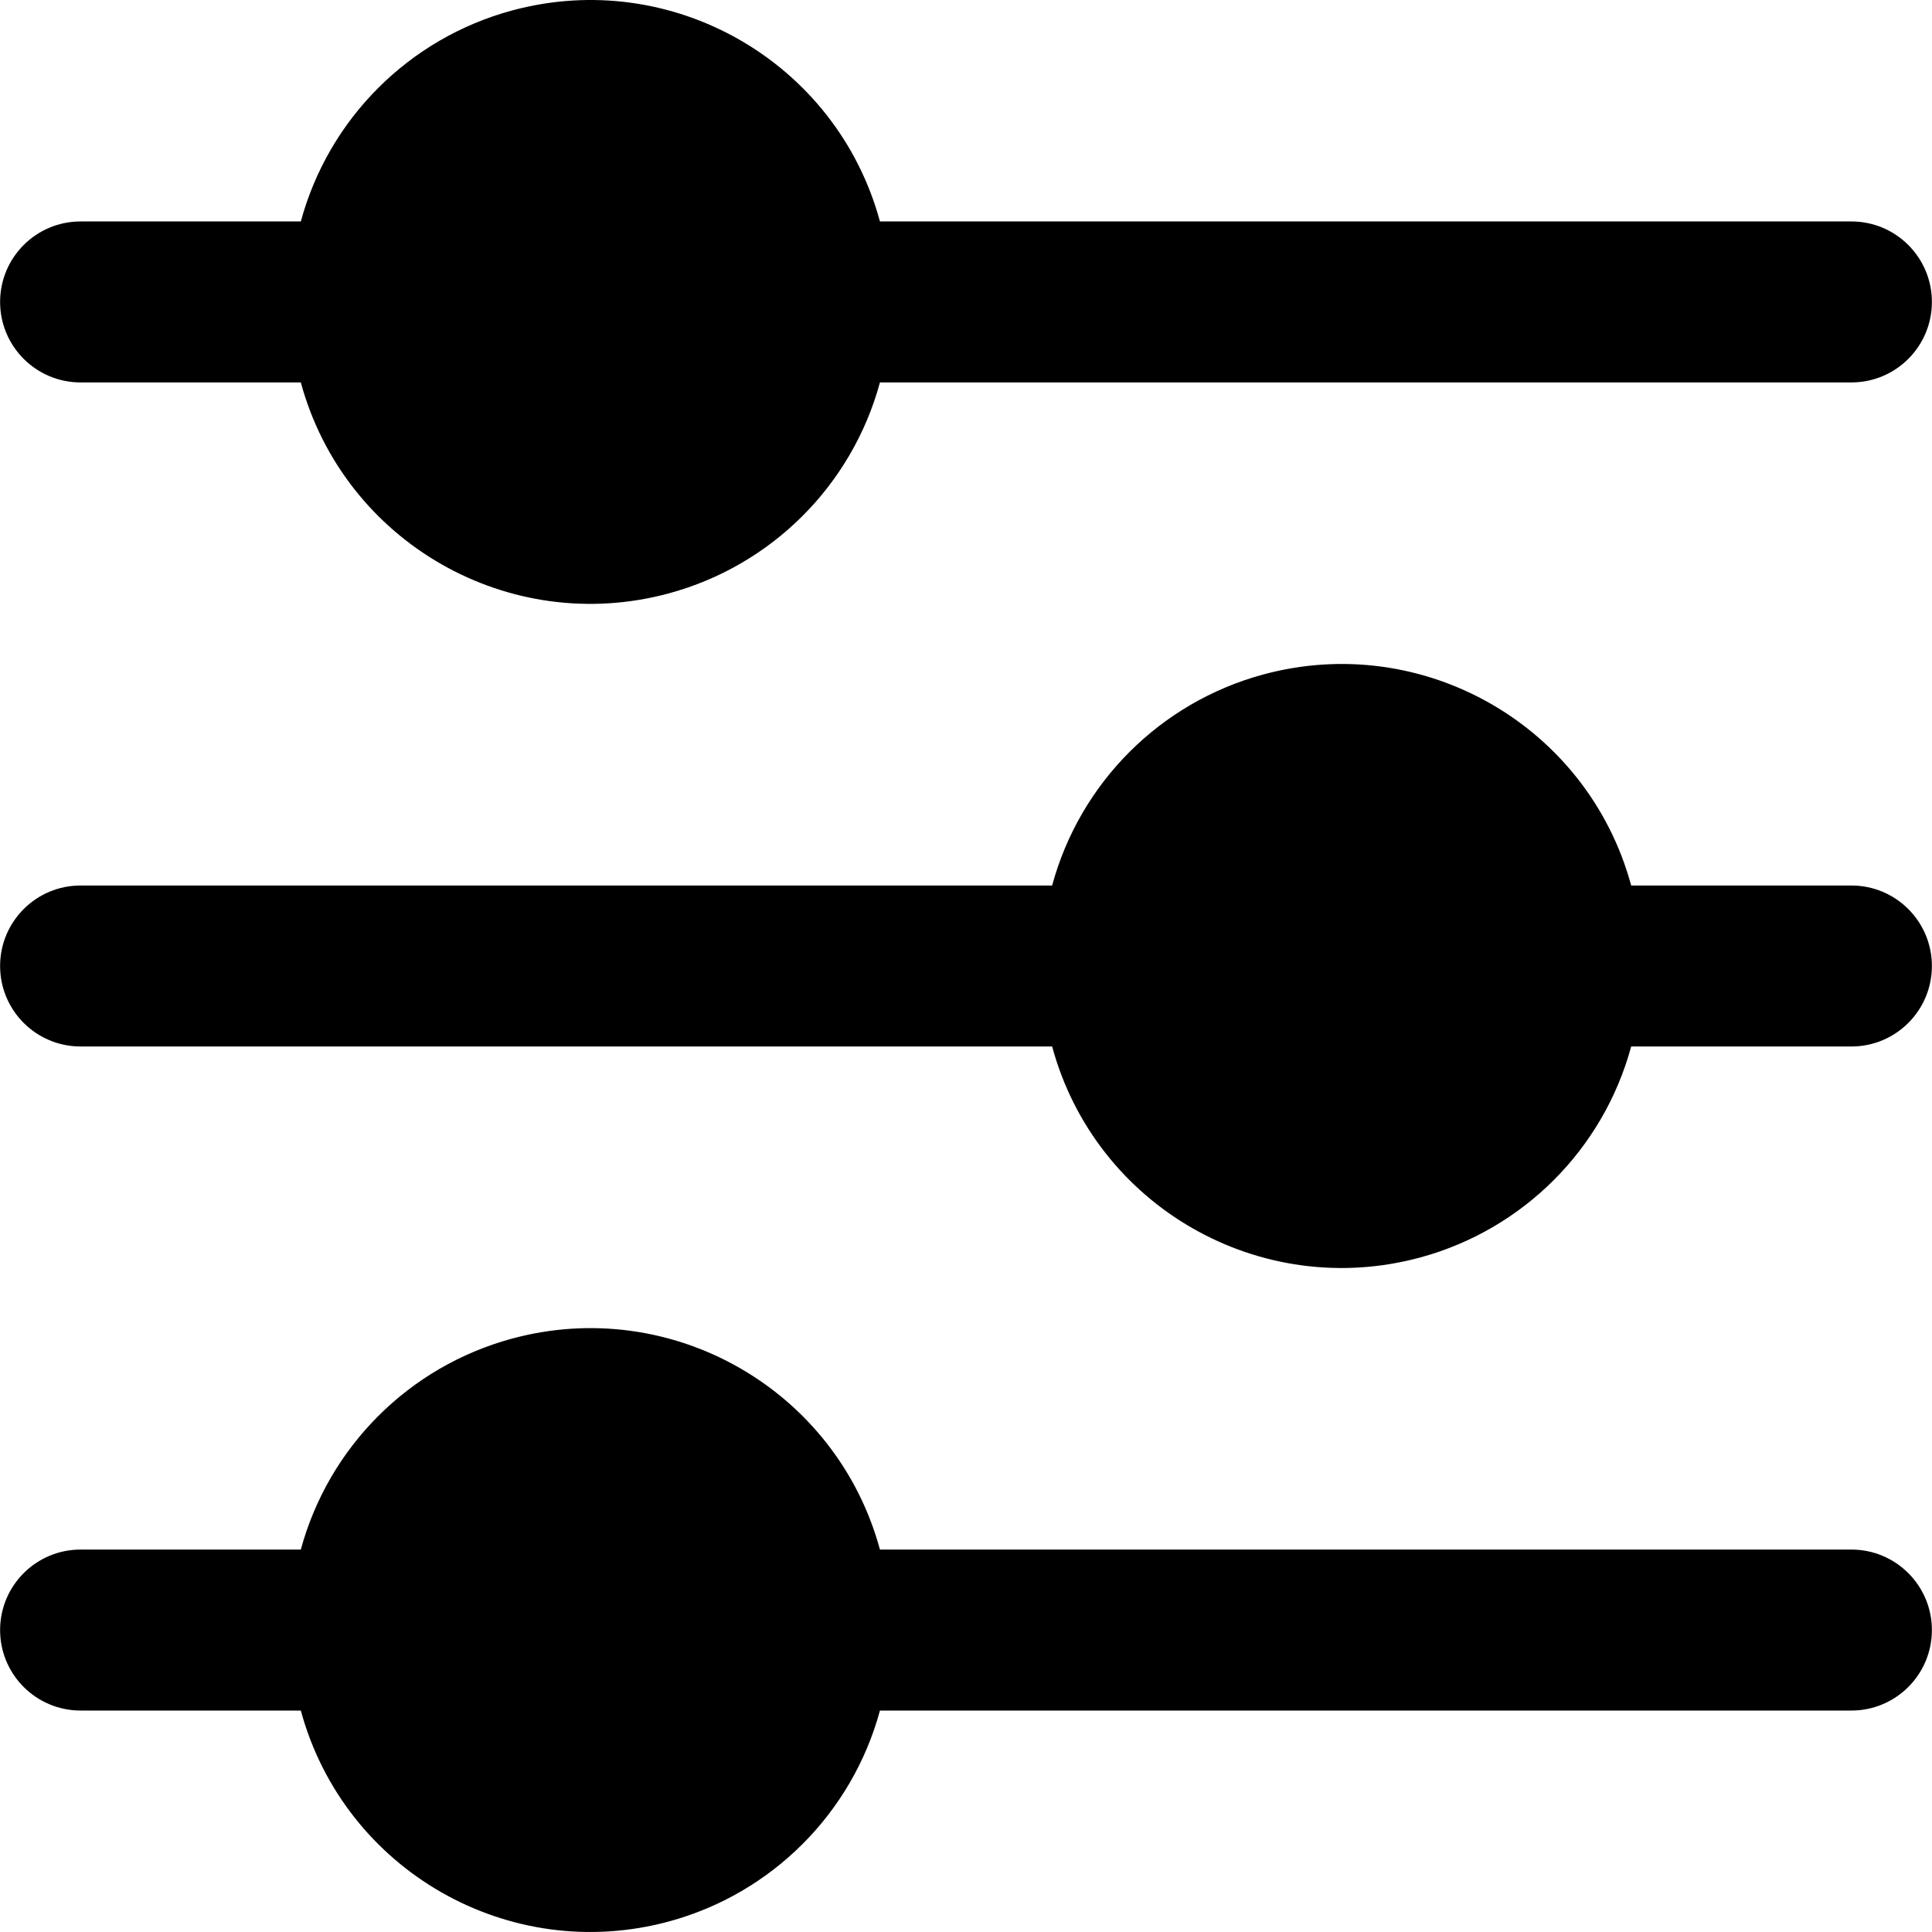
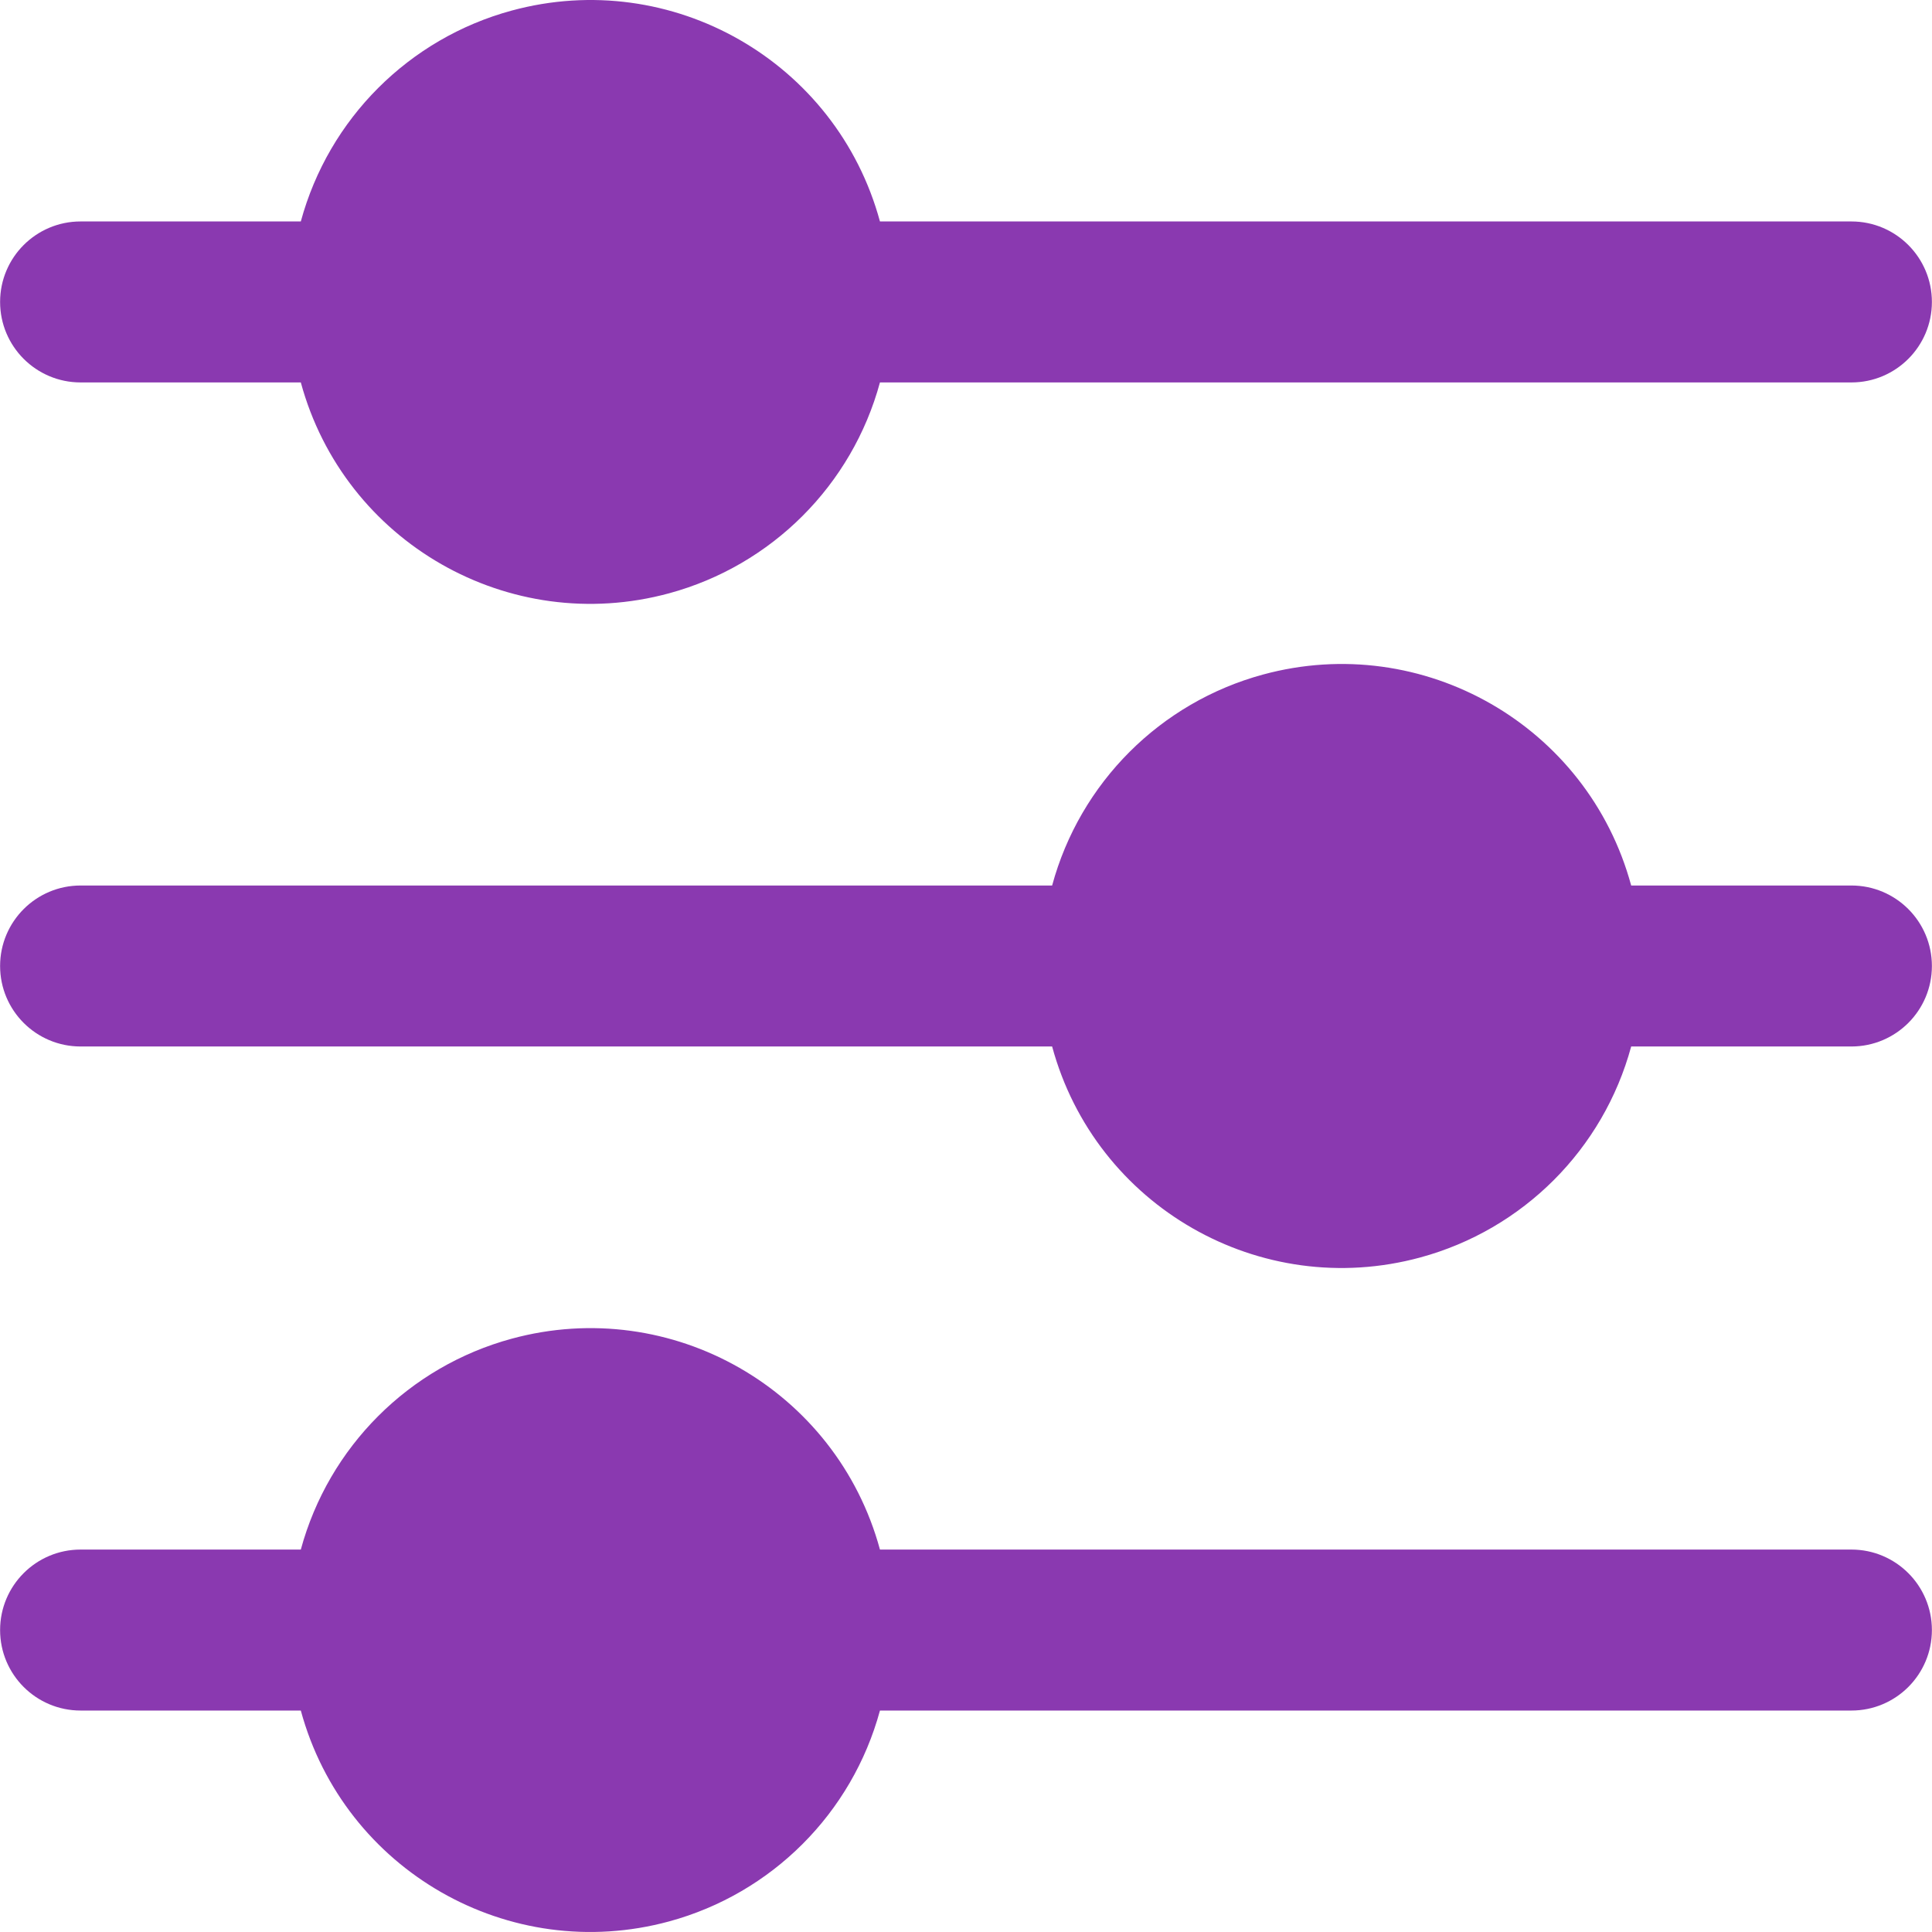
- <svg xmlns="http://www.w3.org/2000/svg" version="1.1" id="Capa_1" x="0px" y="0px" viewBox="0 0 512.051 512.051" style="enable-background:new 0 0 512.051 512.051;" xml:space="preserve" width="512" height="512">
+ <svg xmlns="http://www.w3.org/2000/svg" version="1.1" id="Capa_1" x="0px" y="0px" viewBox="0 0 512.051 512.051" style="enable-background:new 0 0 512.051 512.051;" xml:space="preserve" width="512" height="512" fill="#8A39B0">
  <g>
    <path d="M21.359,101.359h58.368c11.52,42.386,55.219,67.408,97.605,55.888c27.223-7.399,48.489-28.665,55.888-55.888h257.472   c11.782,0,21.333-9.551,21.333-21.333s-9.551-21.333-21.333-21.333H233.22C221.7,16.306,178.001-8.716,135.615,2.804   c-27.223,7.399-48.489,28.665-55.888,55.888H21.359c-11.782,0-21.333,9.551-21.333,21.333S9.577,101.359,21.359,101.359z" />
    <path d="M490.692,234.692h-58.368c-11.497-42.38-55.172-67.416-97.552-55.92c-27.245,7.391-48.529,28.674-55.92,55.92H21.359   c-11.782,0-21.333,9.551-21.333,21.333c0,11.782,9.551,21.333,21.333,21.333h257.493c11.497,42.38,55.172,67.416,97.552,55.92   c27.245-7.391,48.529-28.674,55.92-55.92h58.368c11.782,0,21.333-9.551,21.333-21.333   C512.025,244.243,502.474,234.692,490.692,234.692z" />
    <path d="M490.692,410.692H233.22c-11.52-42.386-55.219-67.408-97.605-55.888c-27.223,7.399-48.489,28.665-55.888,55.888H21.359   c-11.782,0-21.333,9.551-21.333,21.333c0,11.782,9.551,21.333,21.333,21.333h58.368c11.52,42.386,55.219,67.408,97.605,55.888   c27.223-7.399,48.489-28.665,55.888-55.888h257.472c11.782,0,21.333-9.551,21.333-21.333   C512.025,420.243,502.474,410.692,490.692,410.692z" />
  </g>
</svg>
